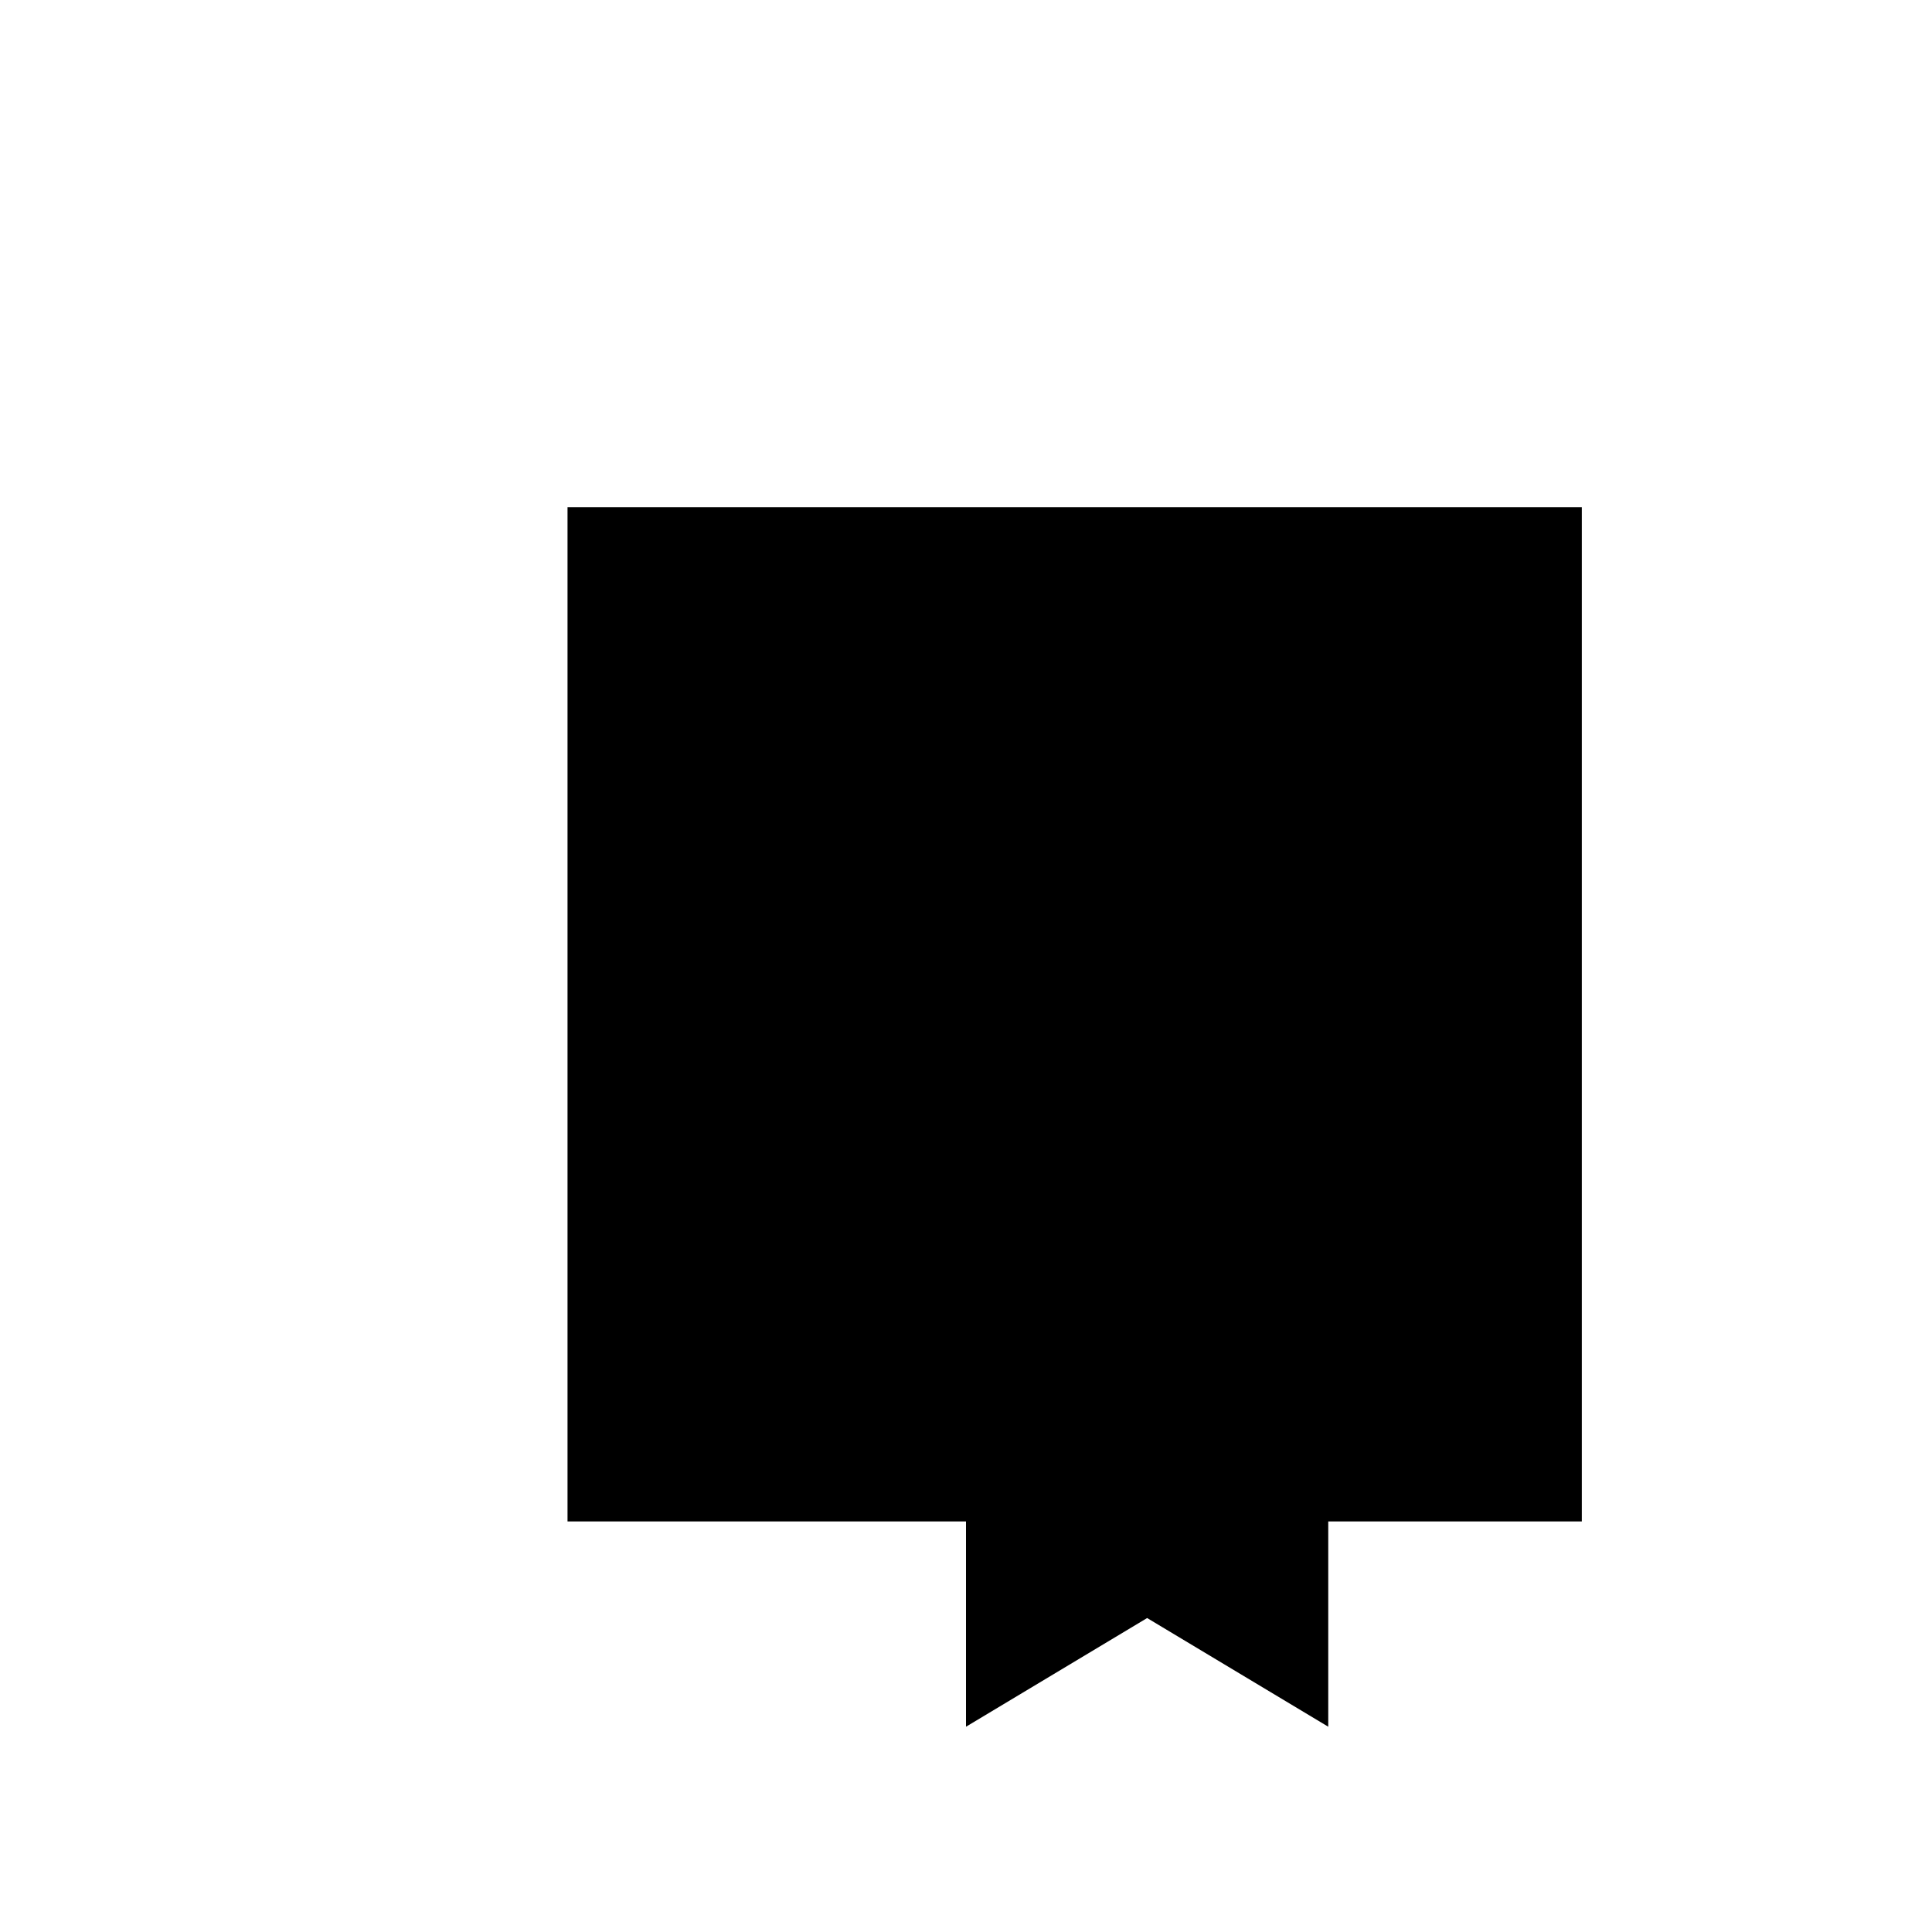
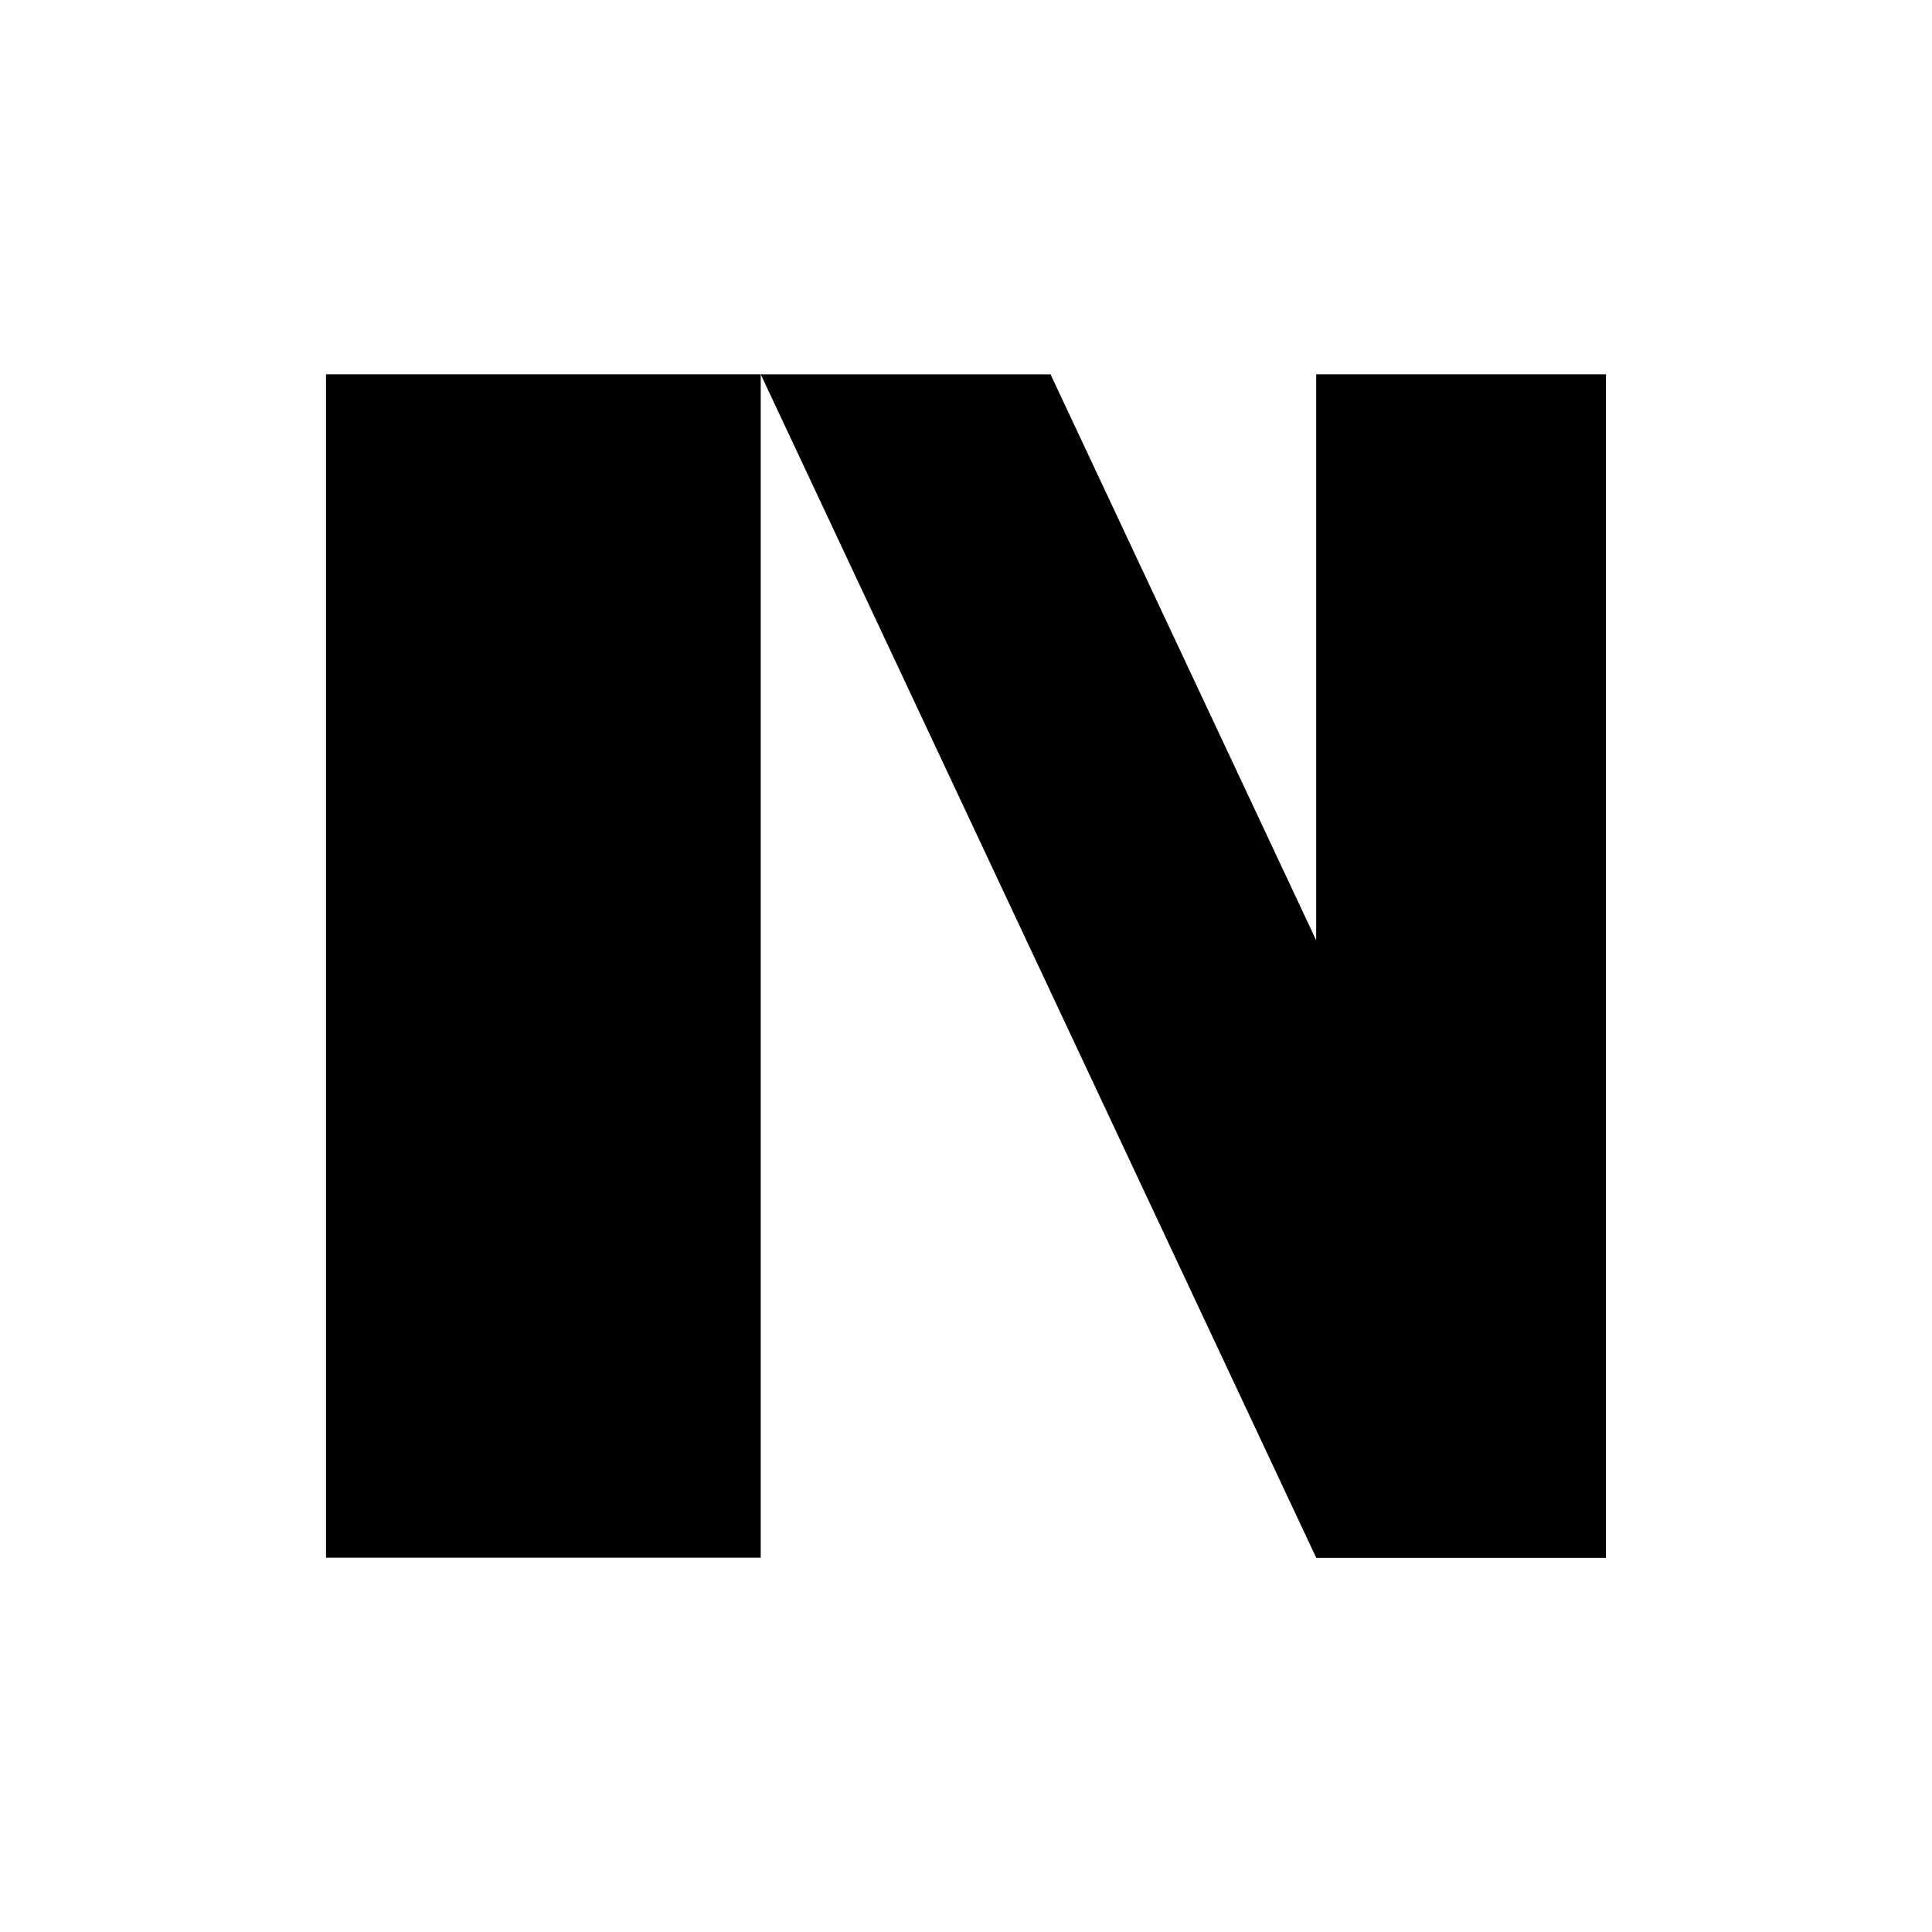
<svg xmlns="http://www.w3.org/2000/svg" viewBox="0 0 32 32" width="512" height="512" role="img" aria-labelledby="nr-mono-t">
-   <path fill="currentColor" fill-rule="evenodd" d="M5.8 8.4H26.2V25.2H22V28.6L19 26.8 16 28.6V25.2H5.8Z M5.8 8.4H9.4V25.2H5.8Z" />
+   <g fill="currentColor">
+     <rect x="5.4" y="6.2" width="7.2" height="19.6" />
+     <rect x="21.8" y="6.2" width="4.8" height="19.6" />
+     <path d="M12.6 6.2H17.4L26.6 25.8H21.8Z" />
+   </g>
</svg>
